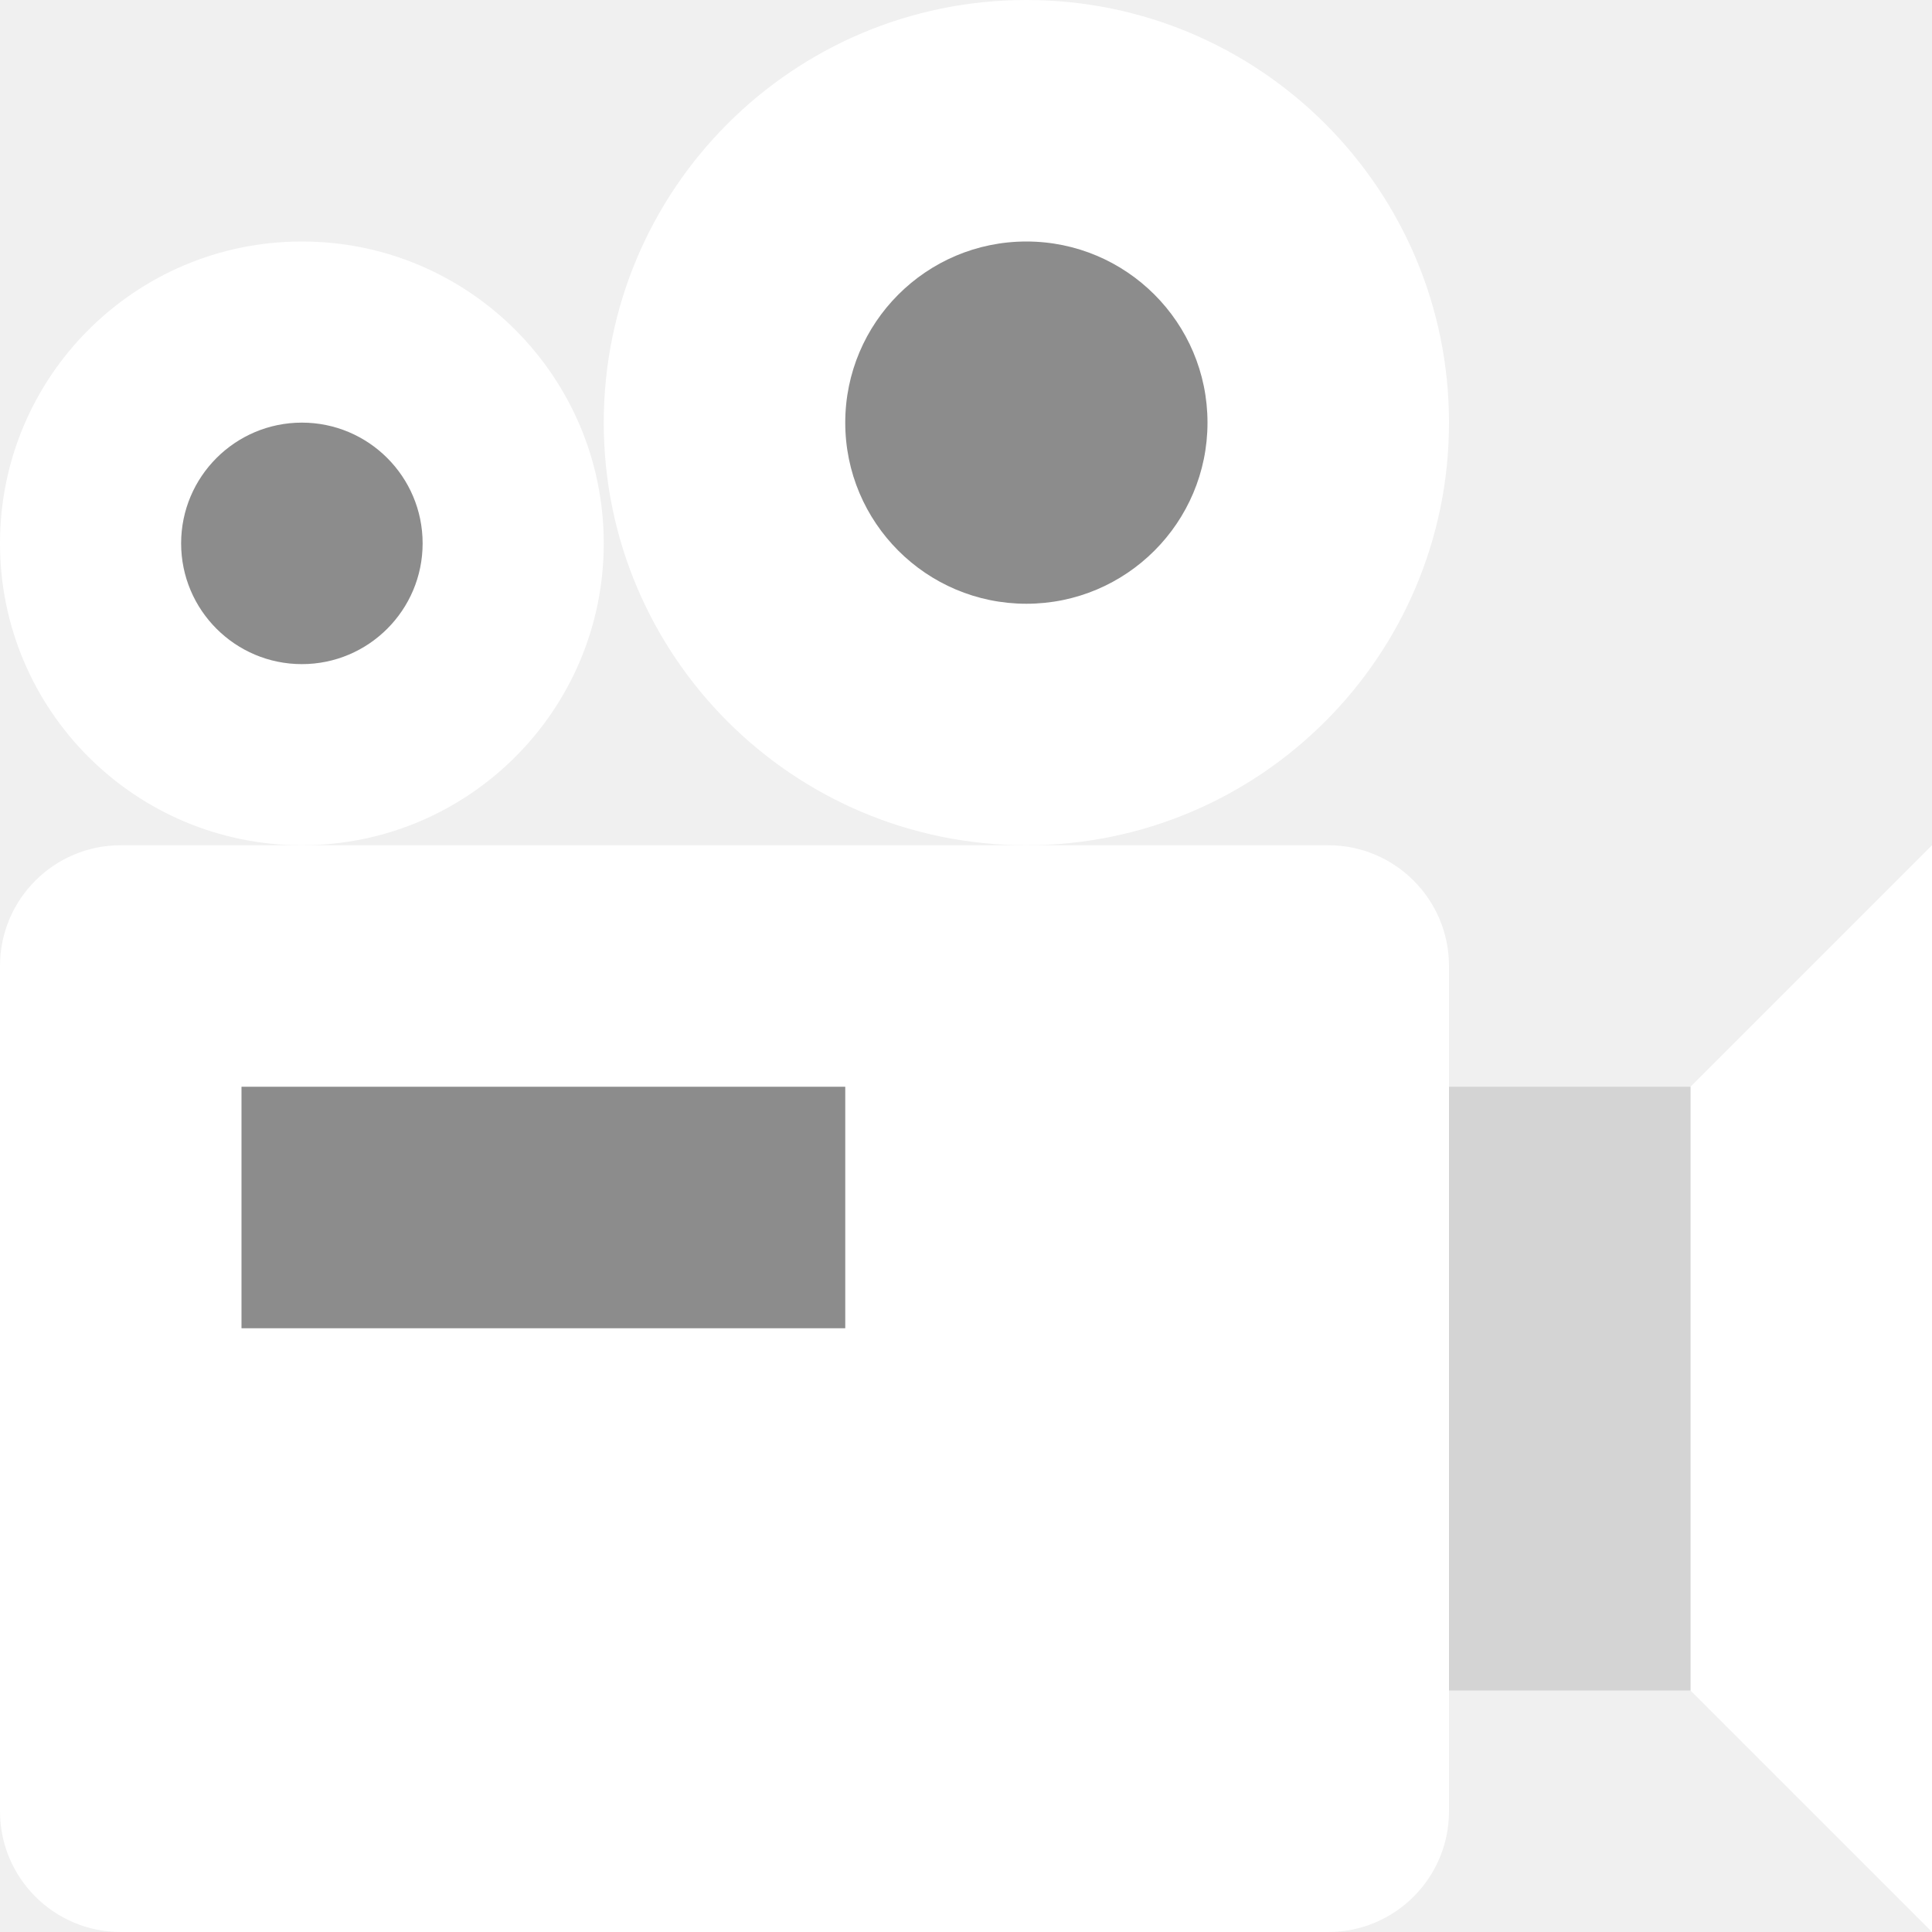
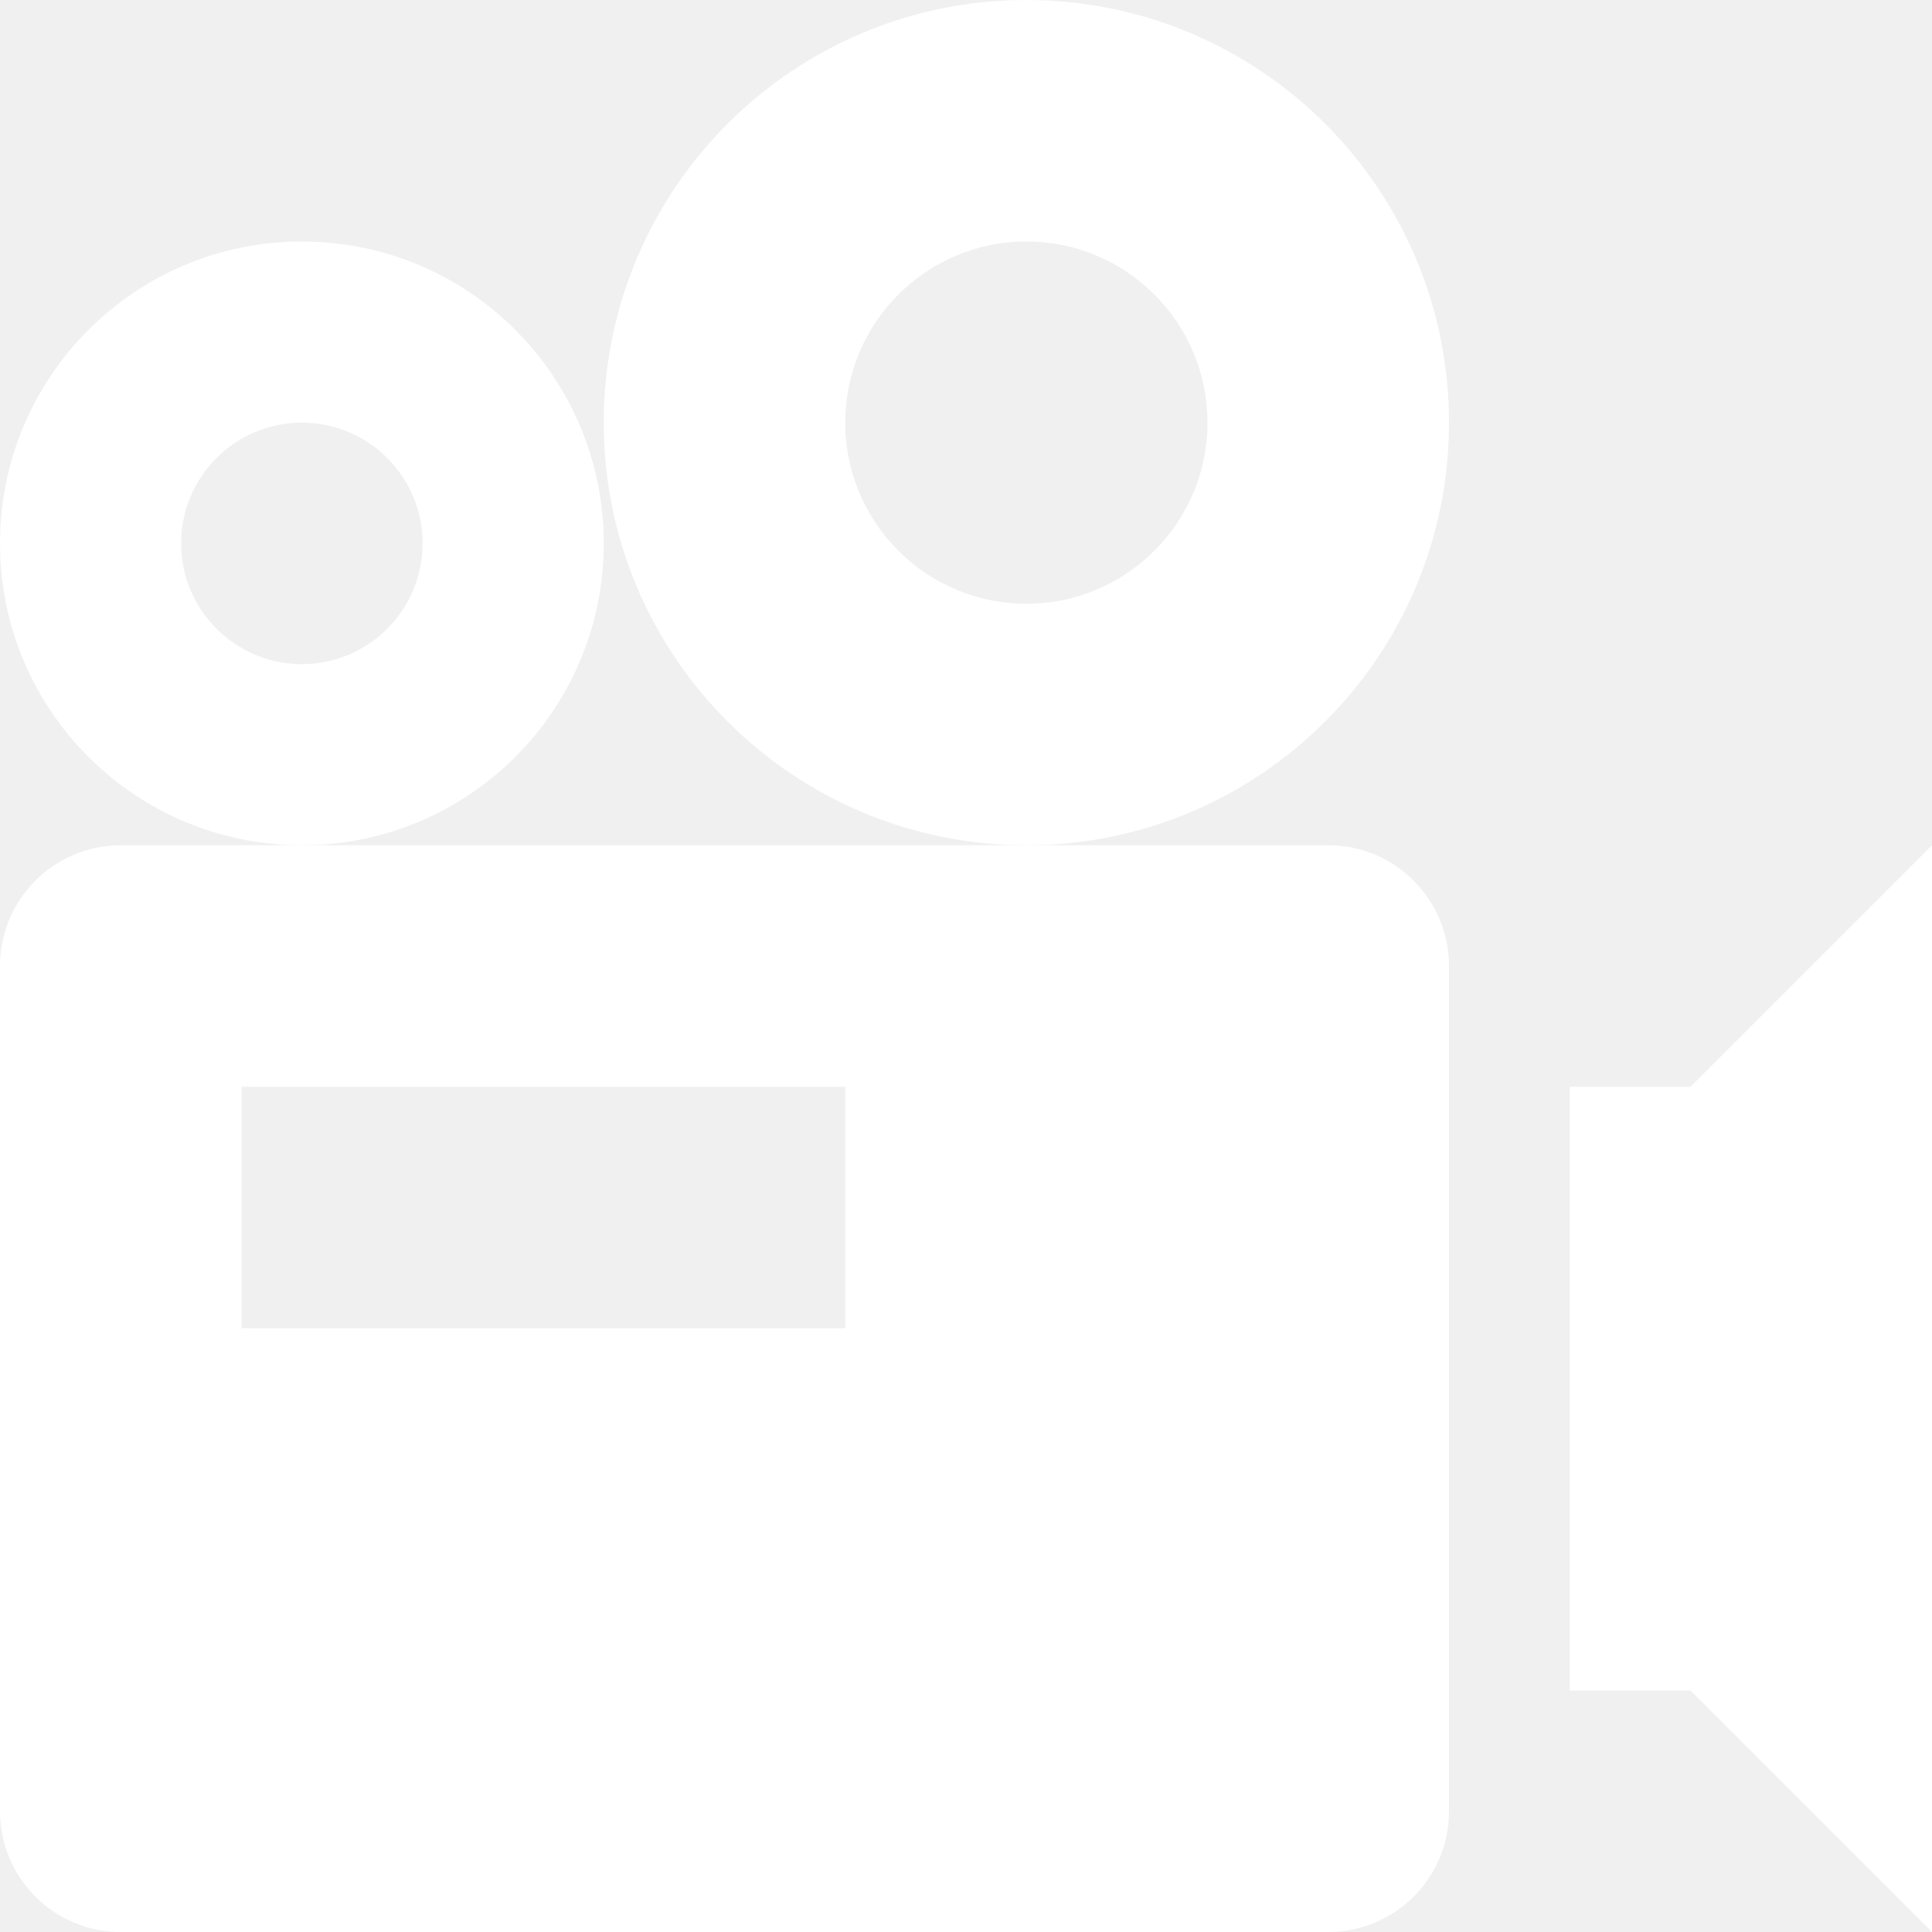
<svg xmlns="http://www.w3.org/2000/svg" width="16" height="16" viewBox="0 0 16 16" fill="none">
-   <rect y="7" width="12" height="9" rx="1" fill="white" />
-   <rect x="2" y="9" width="5" height="2" fill="#8C8C8C" />
-   <path d="M8.5 7C10.433 7 12 5.433 12 3.5C12 1.567 10.433 0 8.5 0C6.567 0 5 1.567 5 3.5C5 5.433 6.567 7 8.5 7Z" fill="white" />
-   <path d="M8.5 5C9.328 5 10 4.328 10 3.5C10 2.672 9.328 2 8.5 2C7.672 2 7 2.672 7 3.5C7 4.328 7.672 5 8.5 5Z" fill="#8C8C8C" />
-   <path d="M2.5 7C3.881 7 5 5.881 5 4.5C5 3.119 3.881 2 2.5 2C1.119 2 0 3.119 0 4.5C0 5.881 1.119 7 2.5 7Z" fill="white" />
-   <path d="M2.5 5.5C3.052 5.5 3.5 5.052 3.5 4.5C3.5 3.948 3.052 3.5 2.5 3.5C1.948 3.5 1.5 3.948 1.5 4.5C1.5 5.052 1.948 5.5 2.5 5.5Z" fill="#8C8C8C" />
-   <path d="M14 9L16 7V16L14 14V9Z" fill="white" />
-   <rect x="12" y="9" width="2" height="5" fill="#D4D4D4" />
+   <path fill-rule="evenodd" clip-rule="evenodd" d="M8.5 7C10.433 7 12 5.433 12 3.5C12 1.567 10.433 0 8.5 0C6.567 0 5 1.567 5 3.5C5 5.433 6.567 7 8.5 7ZM8.5 5C9.328 5 10 4.328 10 3.5C10 2.672 9.328 2 8.5 2C7.672 2 7 2.672 7 3.5C7 4.328 7.672 5 8.5 5Z" fill="white" />
+   <path fill-rule="evenodd" clip-rule="evenodd" d="M2.5 7H8.5H11C11.552 7 12 7.448 12 8V15C12 15.552 11.552 16 11 16H1C0.448 16 0 15.552 0 15V8C0 7.448 0.448 7 1 7H2.5ZM7 9H2V11H7V9Z" fill="white" />
+   <path fill-rule="evenodd" clip-rule="evenodd" d="M2.5 7C3.881 7 5 5.881 5 4.5C5 3.119 3.881 2 2.5 2C1.119 2 0 3.119 0 4.5C0 5.881 1.119 7 2.5 7ZM2.5 5.5C3.052 5.5 3.5 5.052 3.5 4.5C3.5 3.948 3.052 3.5 2.5 3.5C1.948 3.5 1.5 3.948 1.5 4.5C1.5 5.052 1.948 5.5 2.5 5.5Z" fill="white" />
+   <path d="M14 9L16 7V16L14 14H13V9H14Z" fill="white" />
</svg>
